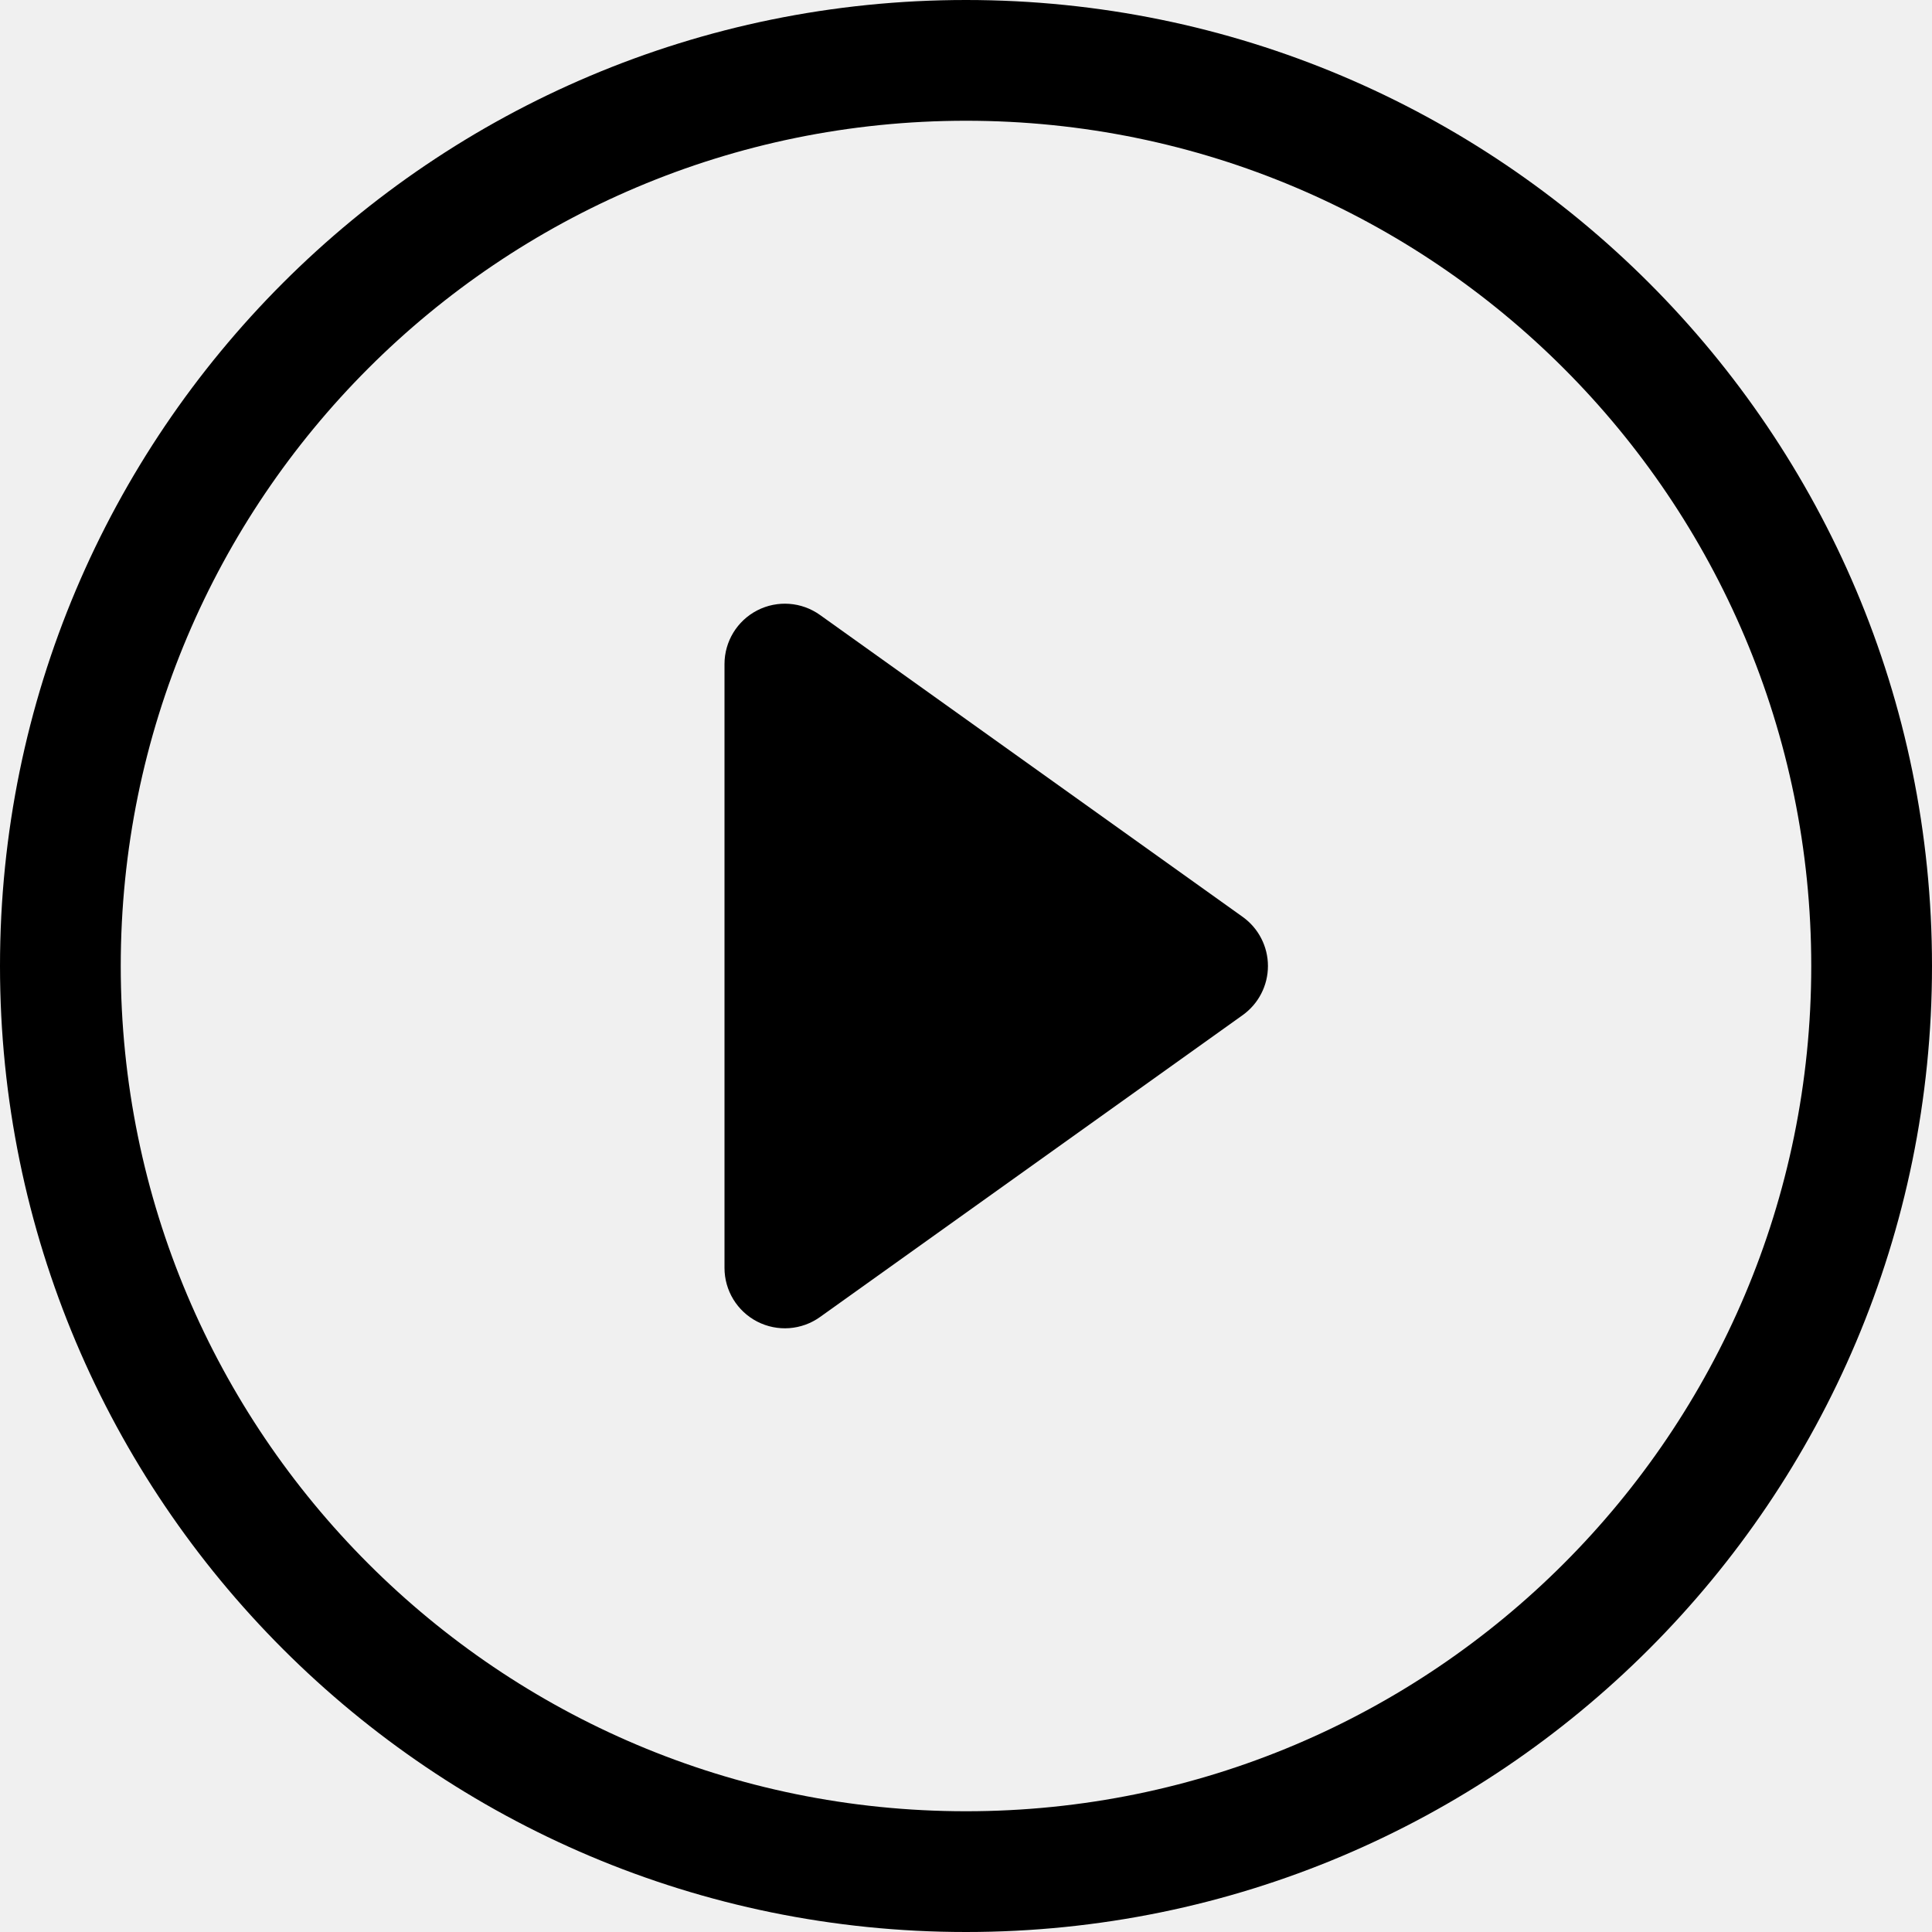
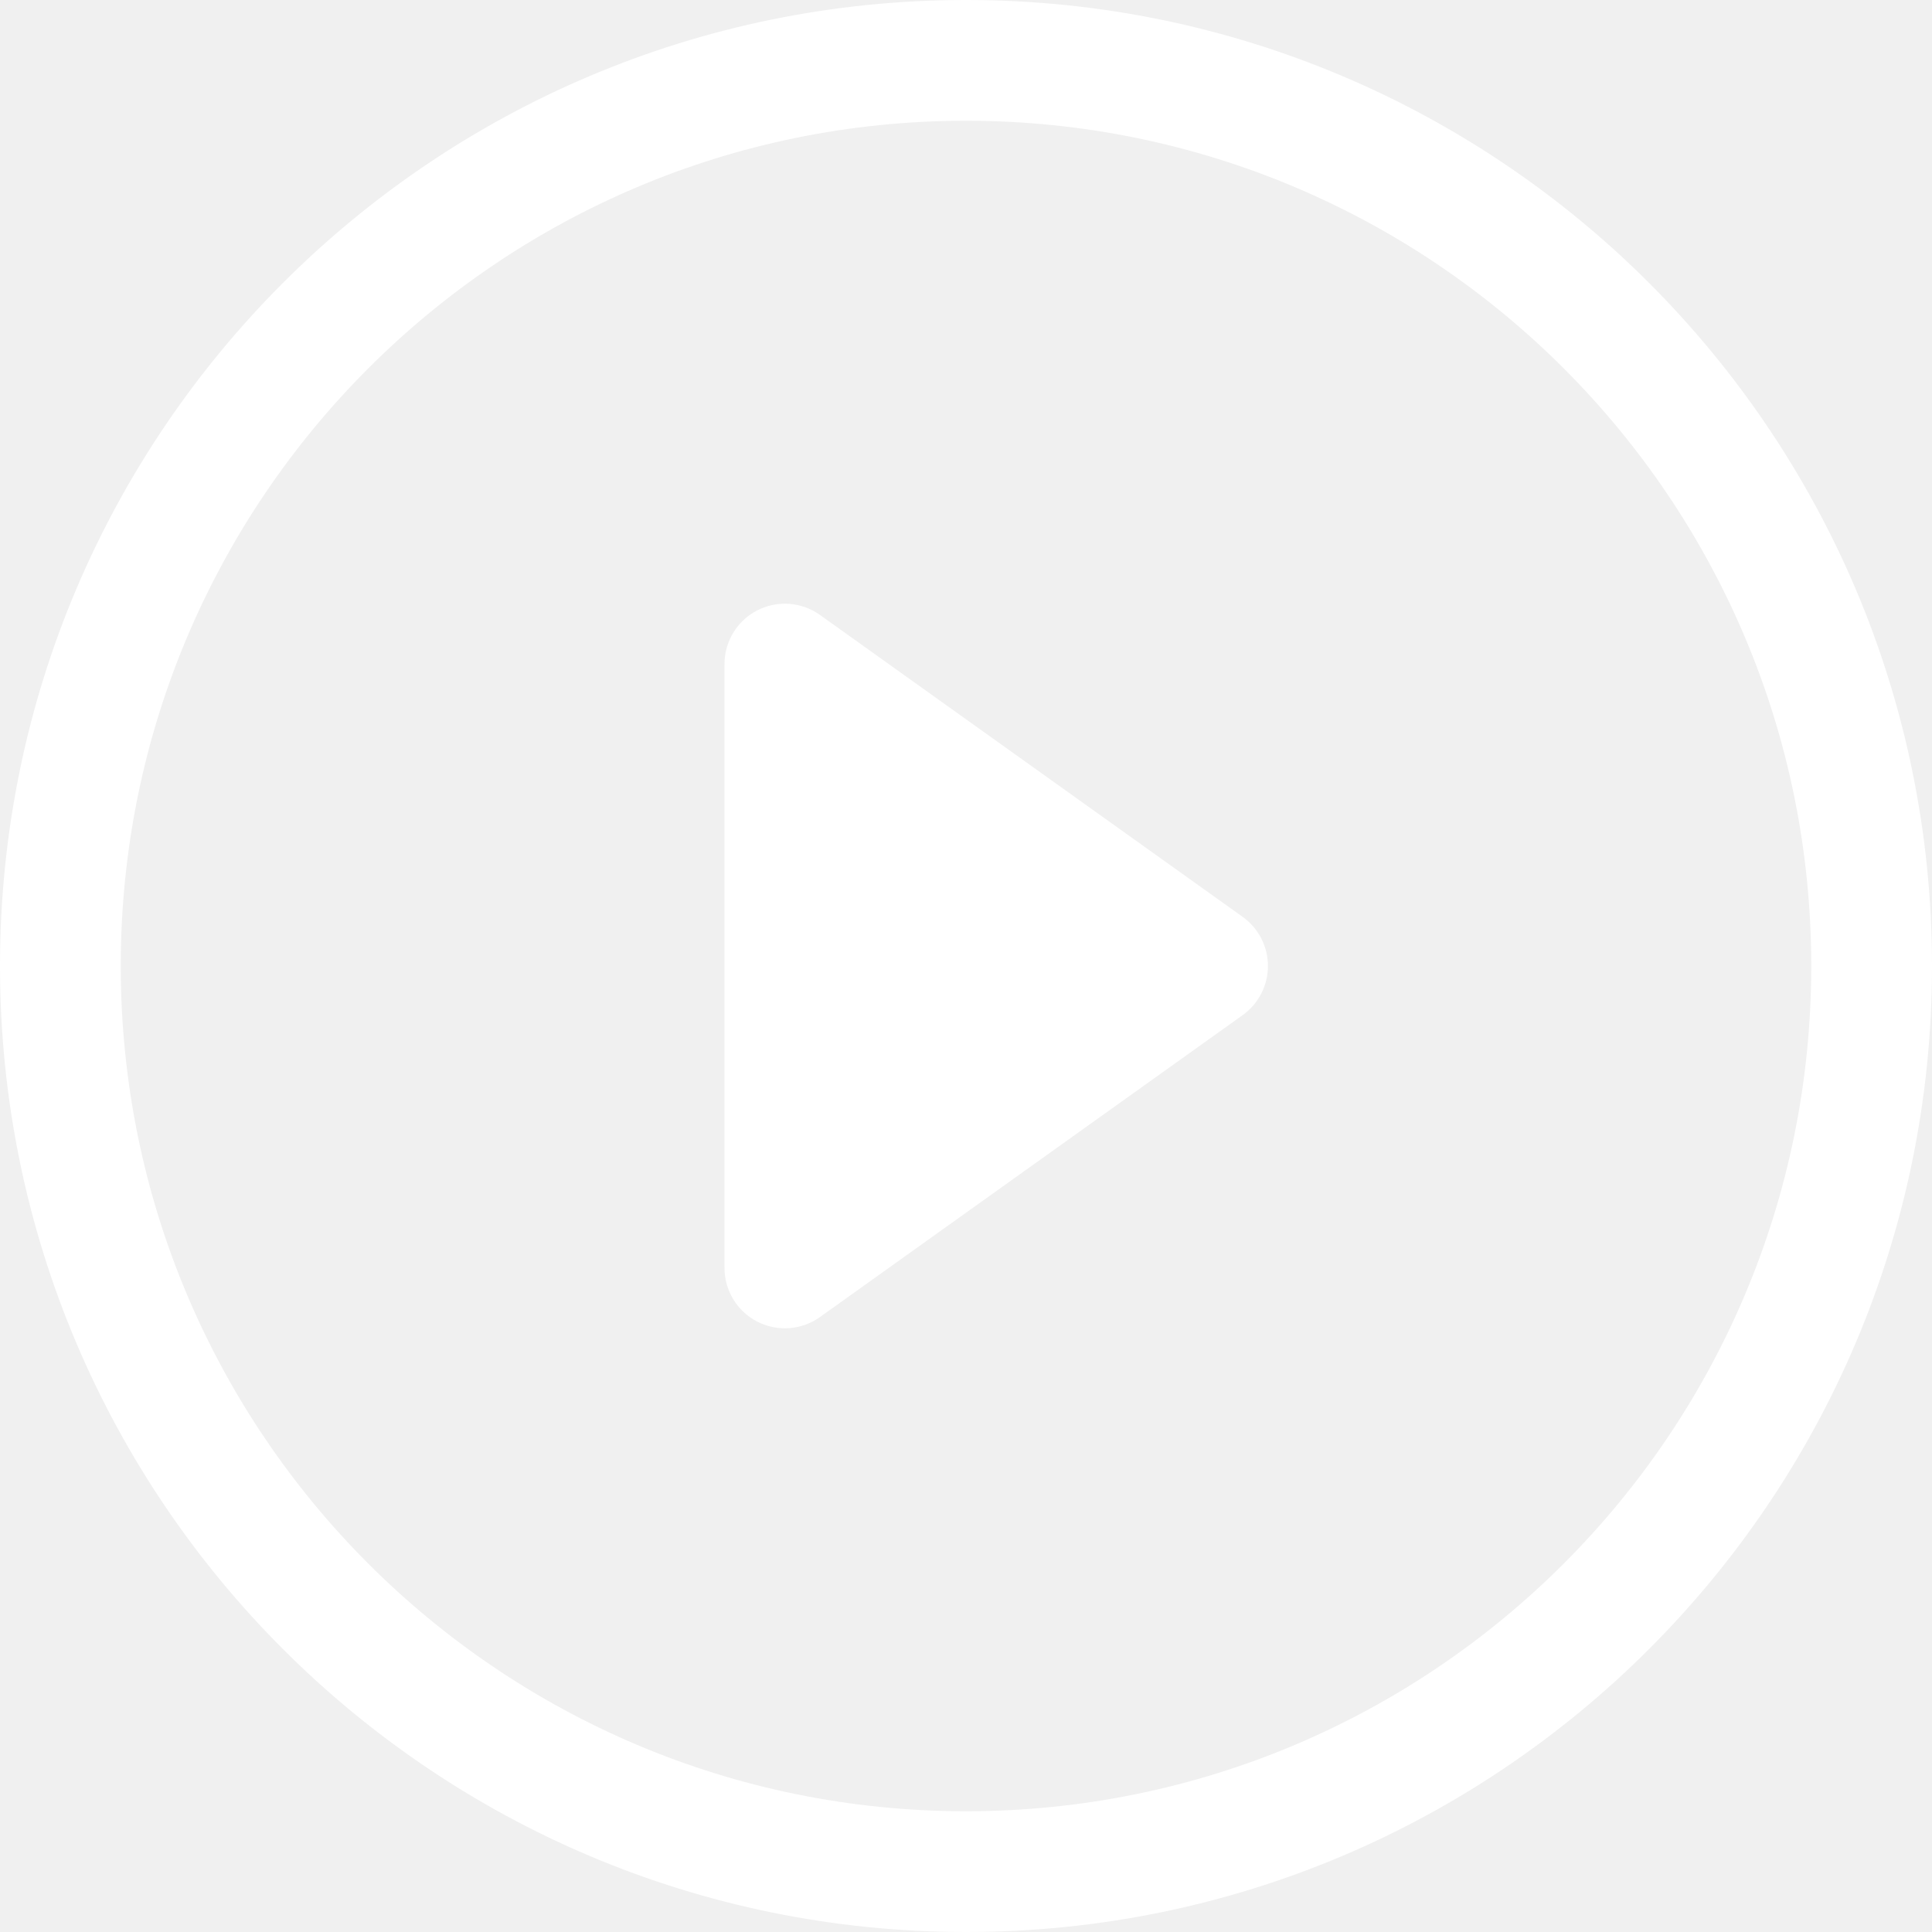
- <svg xmlns="http://www.w3.org/2000/svg" width="16" height="16" fill="currentColor" class="bi bi-play-circle" viewBox="0 0 16 16">
+ <svg xmlns="http://www.w3.org/2000/svg" width="20" height="20" fill="white" class="bi bi-play-circle" viewBox="0 0 16 16">
  <path d="M8 15A7 7 0 1 1 8 1a7 7 0 0 1 0 14zm0 1A8 8 0 1 0 8 0a8 8 0 0 0 0 16z" />
  <path d="M6.271 5.055a.5.5 0 0 1 .52.038l3.5 2.5a.5.5 0 0 1 0 .814l-3.5 2.5A.5.5 0 0 1 6 10.5v-5a.5.5 0 0 1 .271-.445z" />
</svg>
